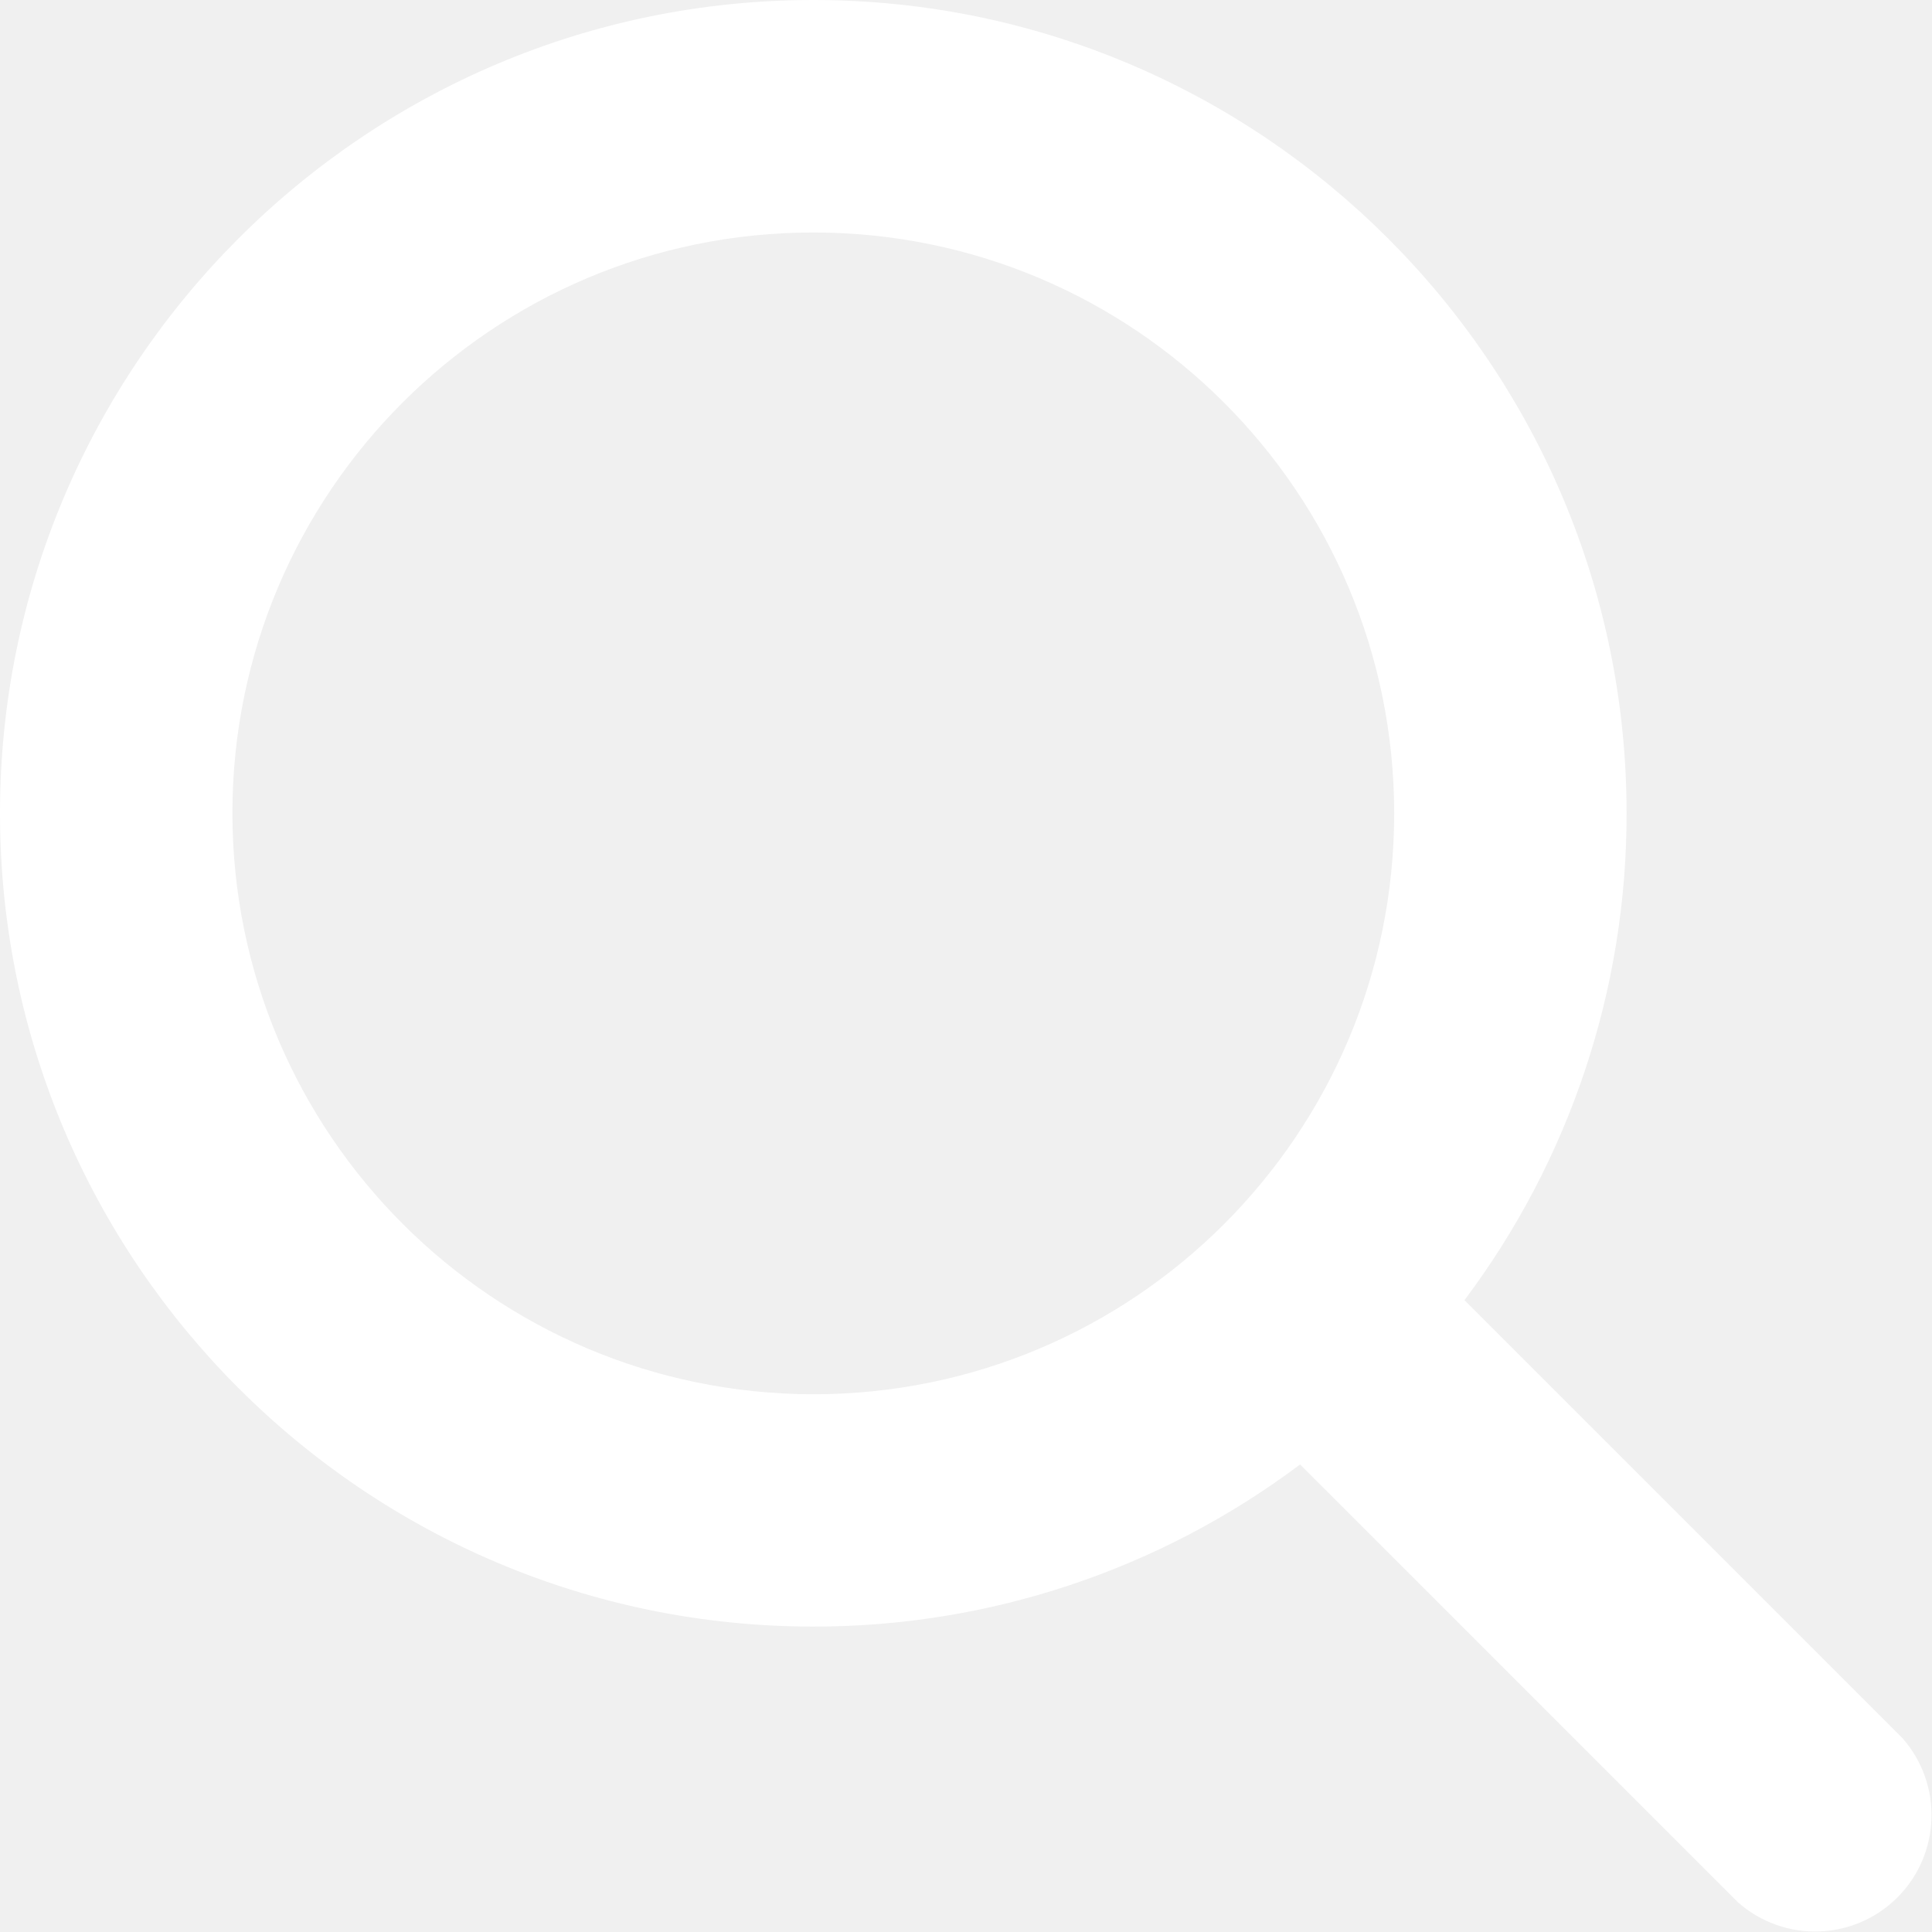
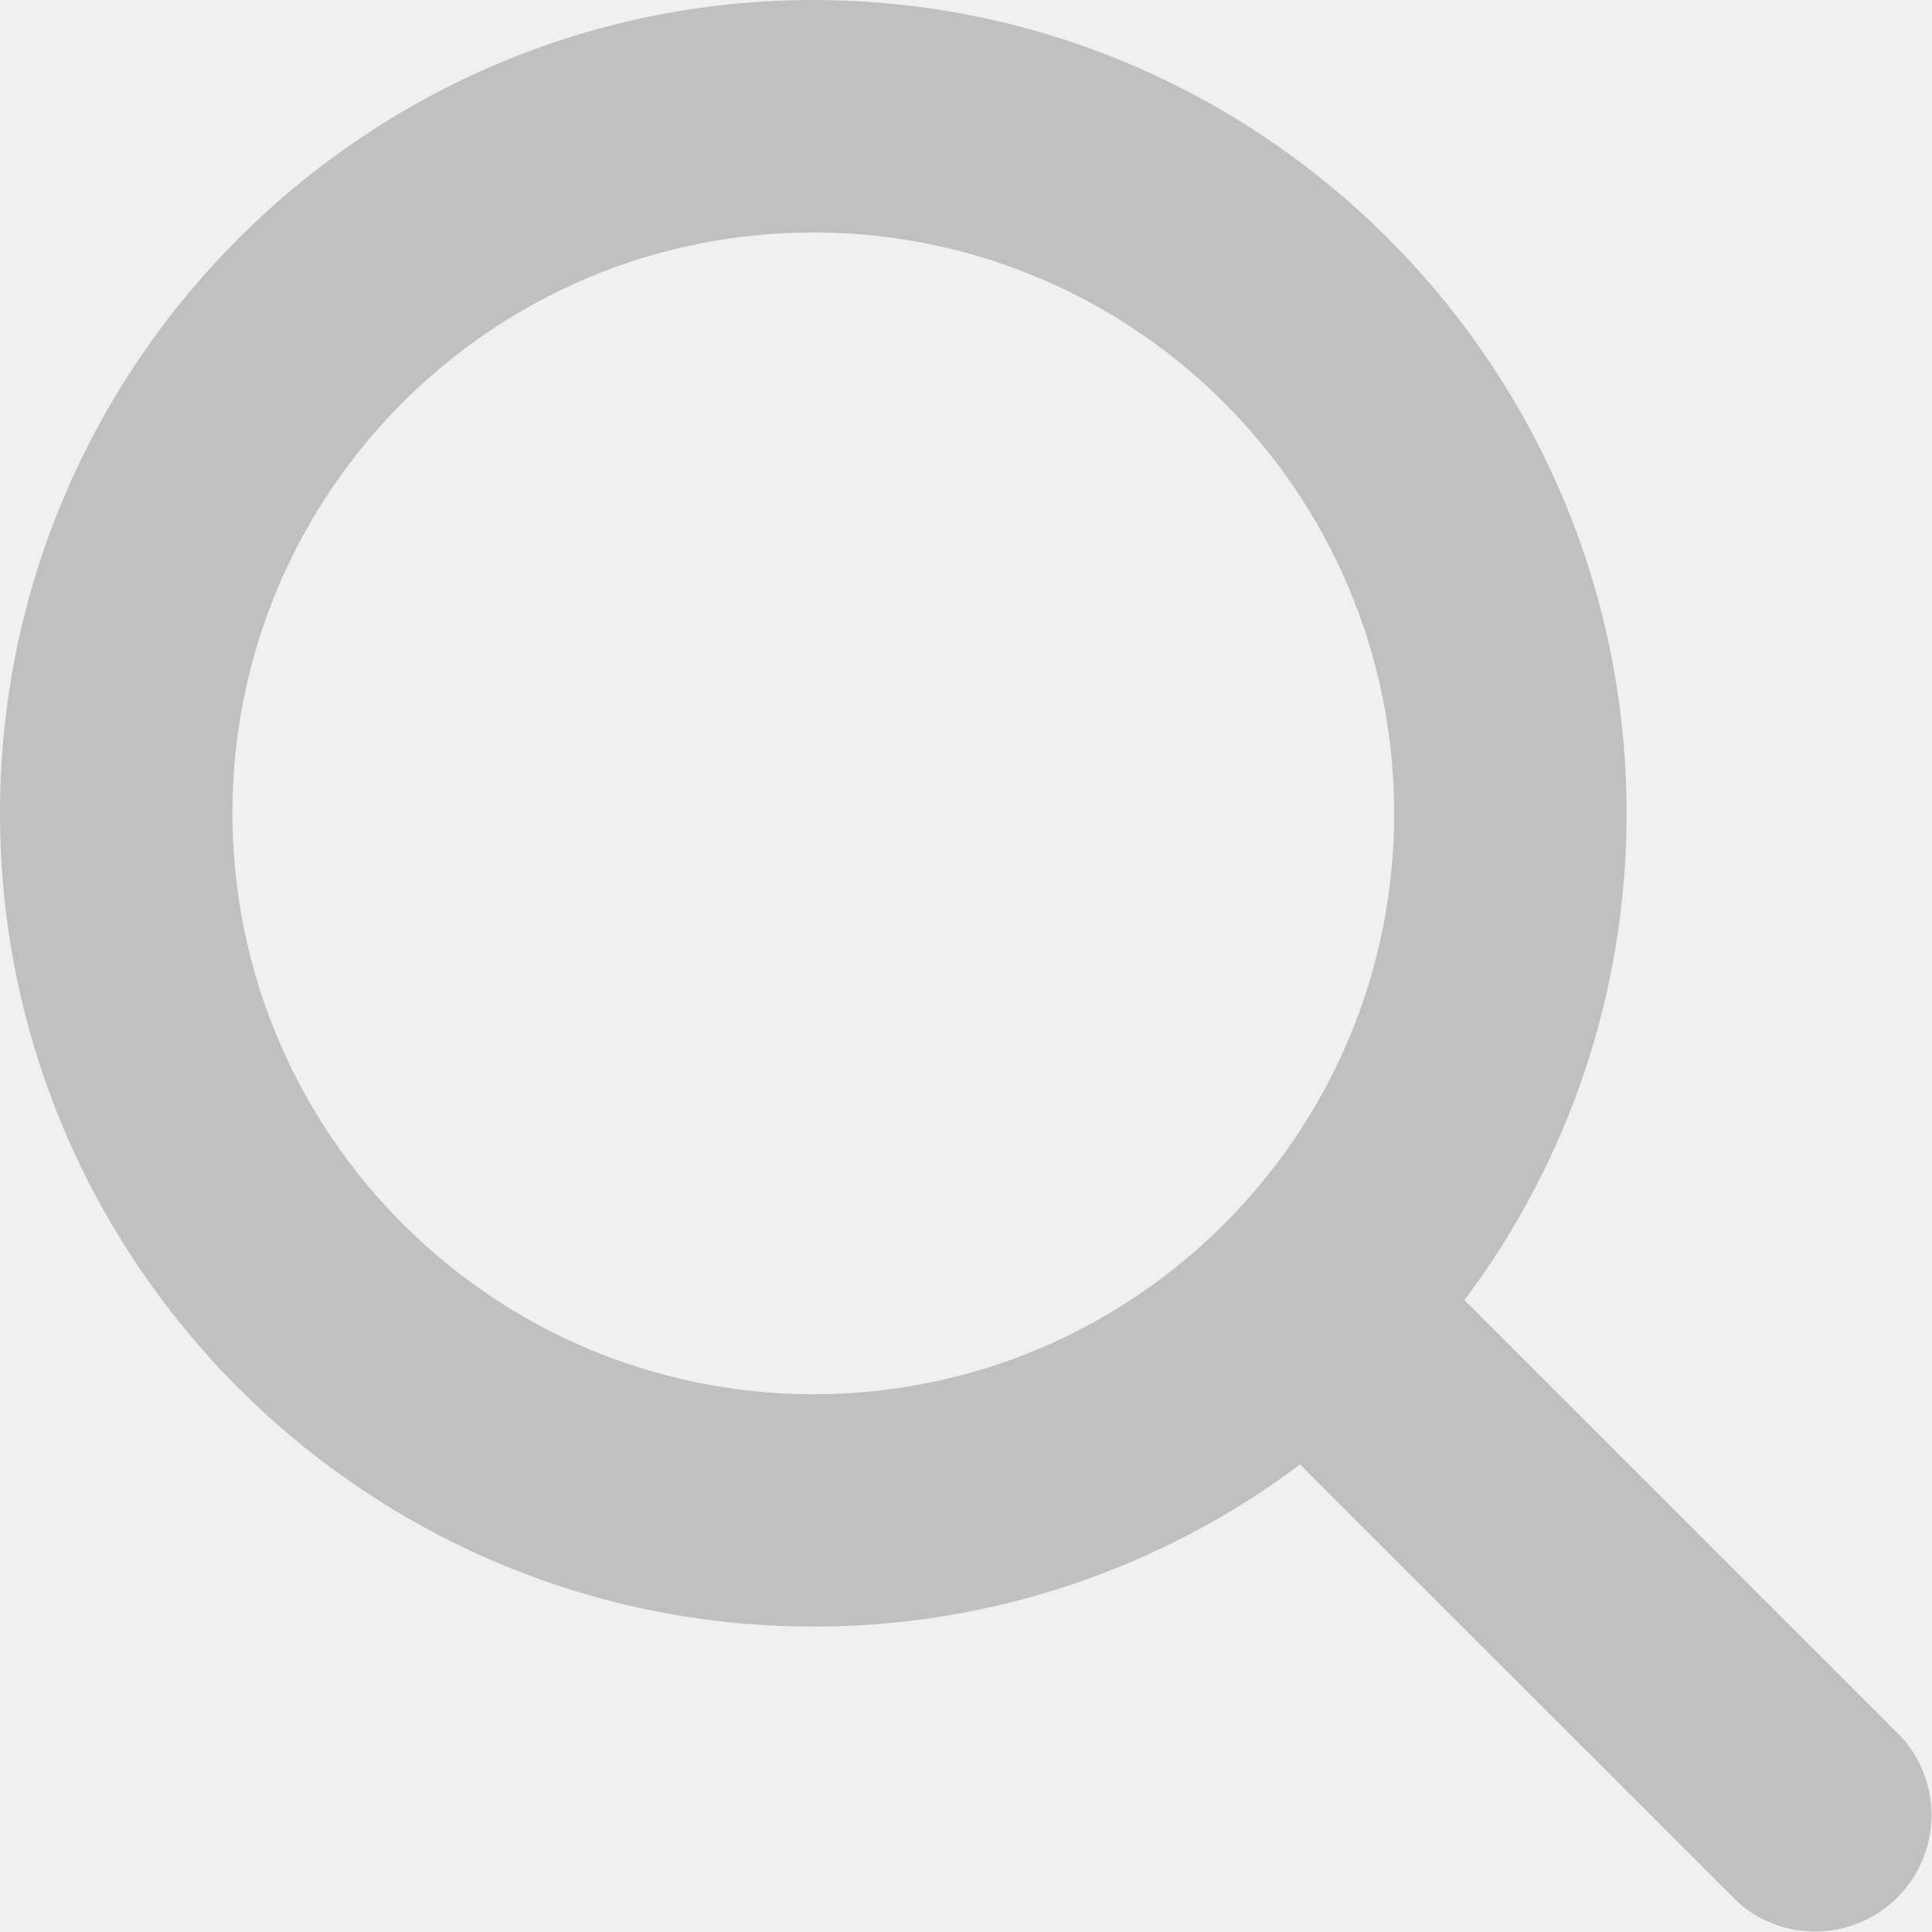
<svg xmlns="http://www.w3.org/2000/svg" width="24" height="24" fill="none" viewBox="0 0 24 24">
-   <path d="M23.632 21.591l-5.44-5.44a10.05 10.05 0 002.014-6.048C20.206 4.533 15.674 0 10.103 0 4.533 0 0 4.532 0 10.103c0 5.57 4.532 10.103 10.103 10.103a10.05 10.05 0 006.047-2.014l5.441 5.44a1.446 1.446 0 002.041-2.041zM2.887 10.103a7.216 7.216 0 117.216 7.217 7.225 7.225 0 01-7.216-7.217z" fill="#fff" />
+   <path d="M23.632 21.591l-5.44-5.44a10.05 10.05 0 002.014-6.048C20.206 4.533 15.674 0 10.103 0 4.533 0 0 4.532 0 10.103c0 5.57 4.532 10.103 10.103 10.103a10.05 10.05 0 006.047-2.014l5.441 5.44a1.446 1.446 0 002.041-2.041zM2.887 10.103a7.216 7.216 0 117.216 7.217 7.225 7.225 0 01-7.216-7.217z" fill="silver" />
</svg>
